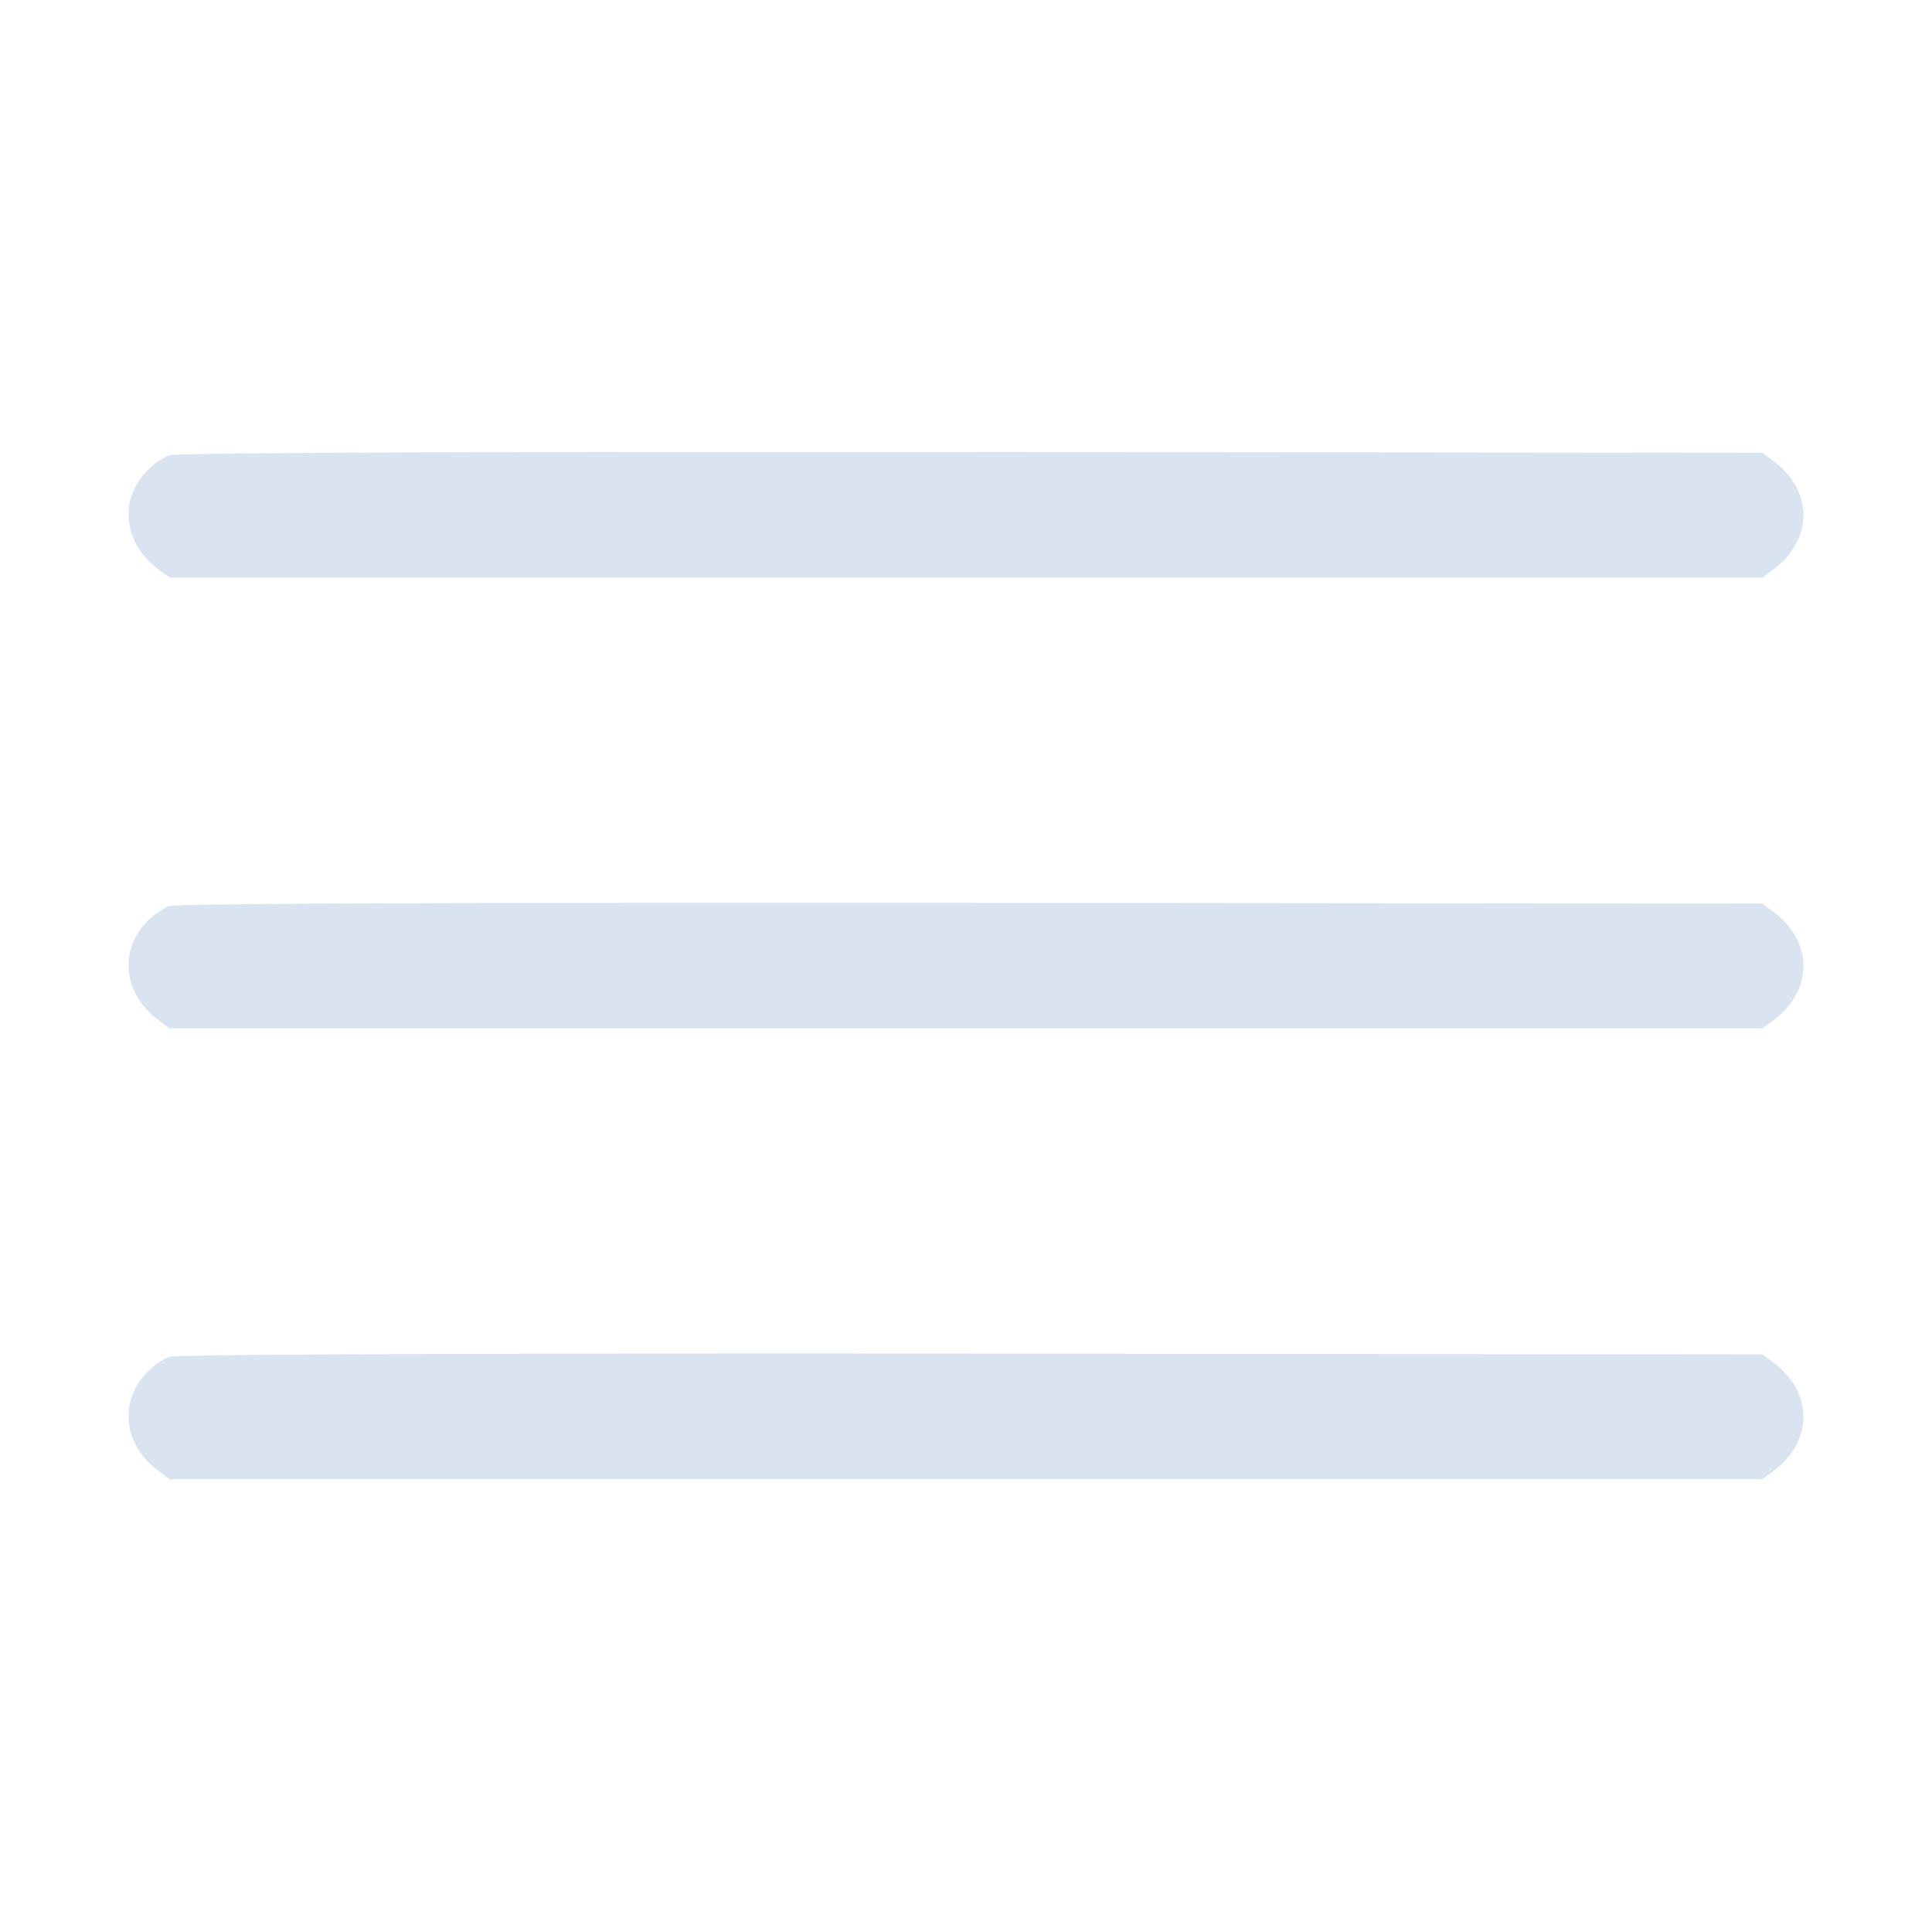
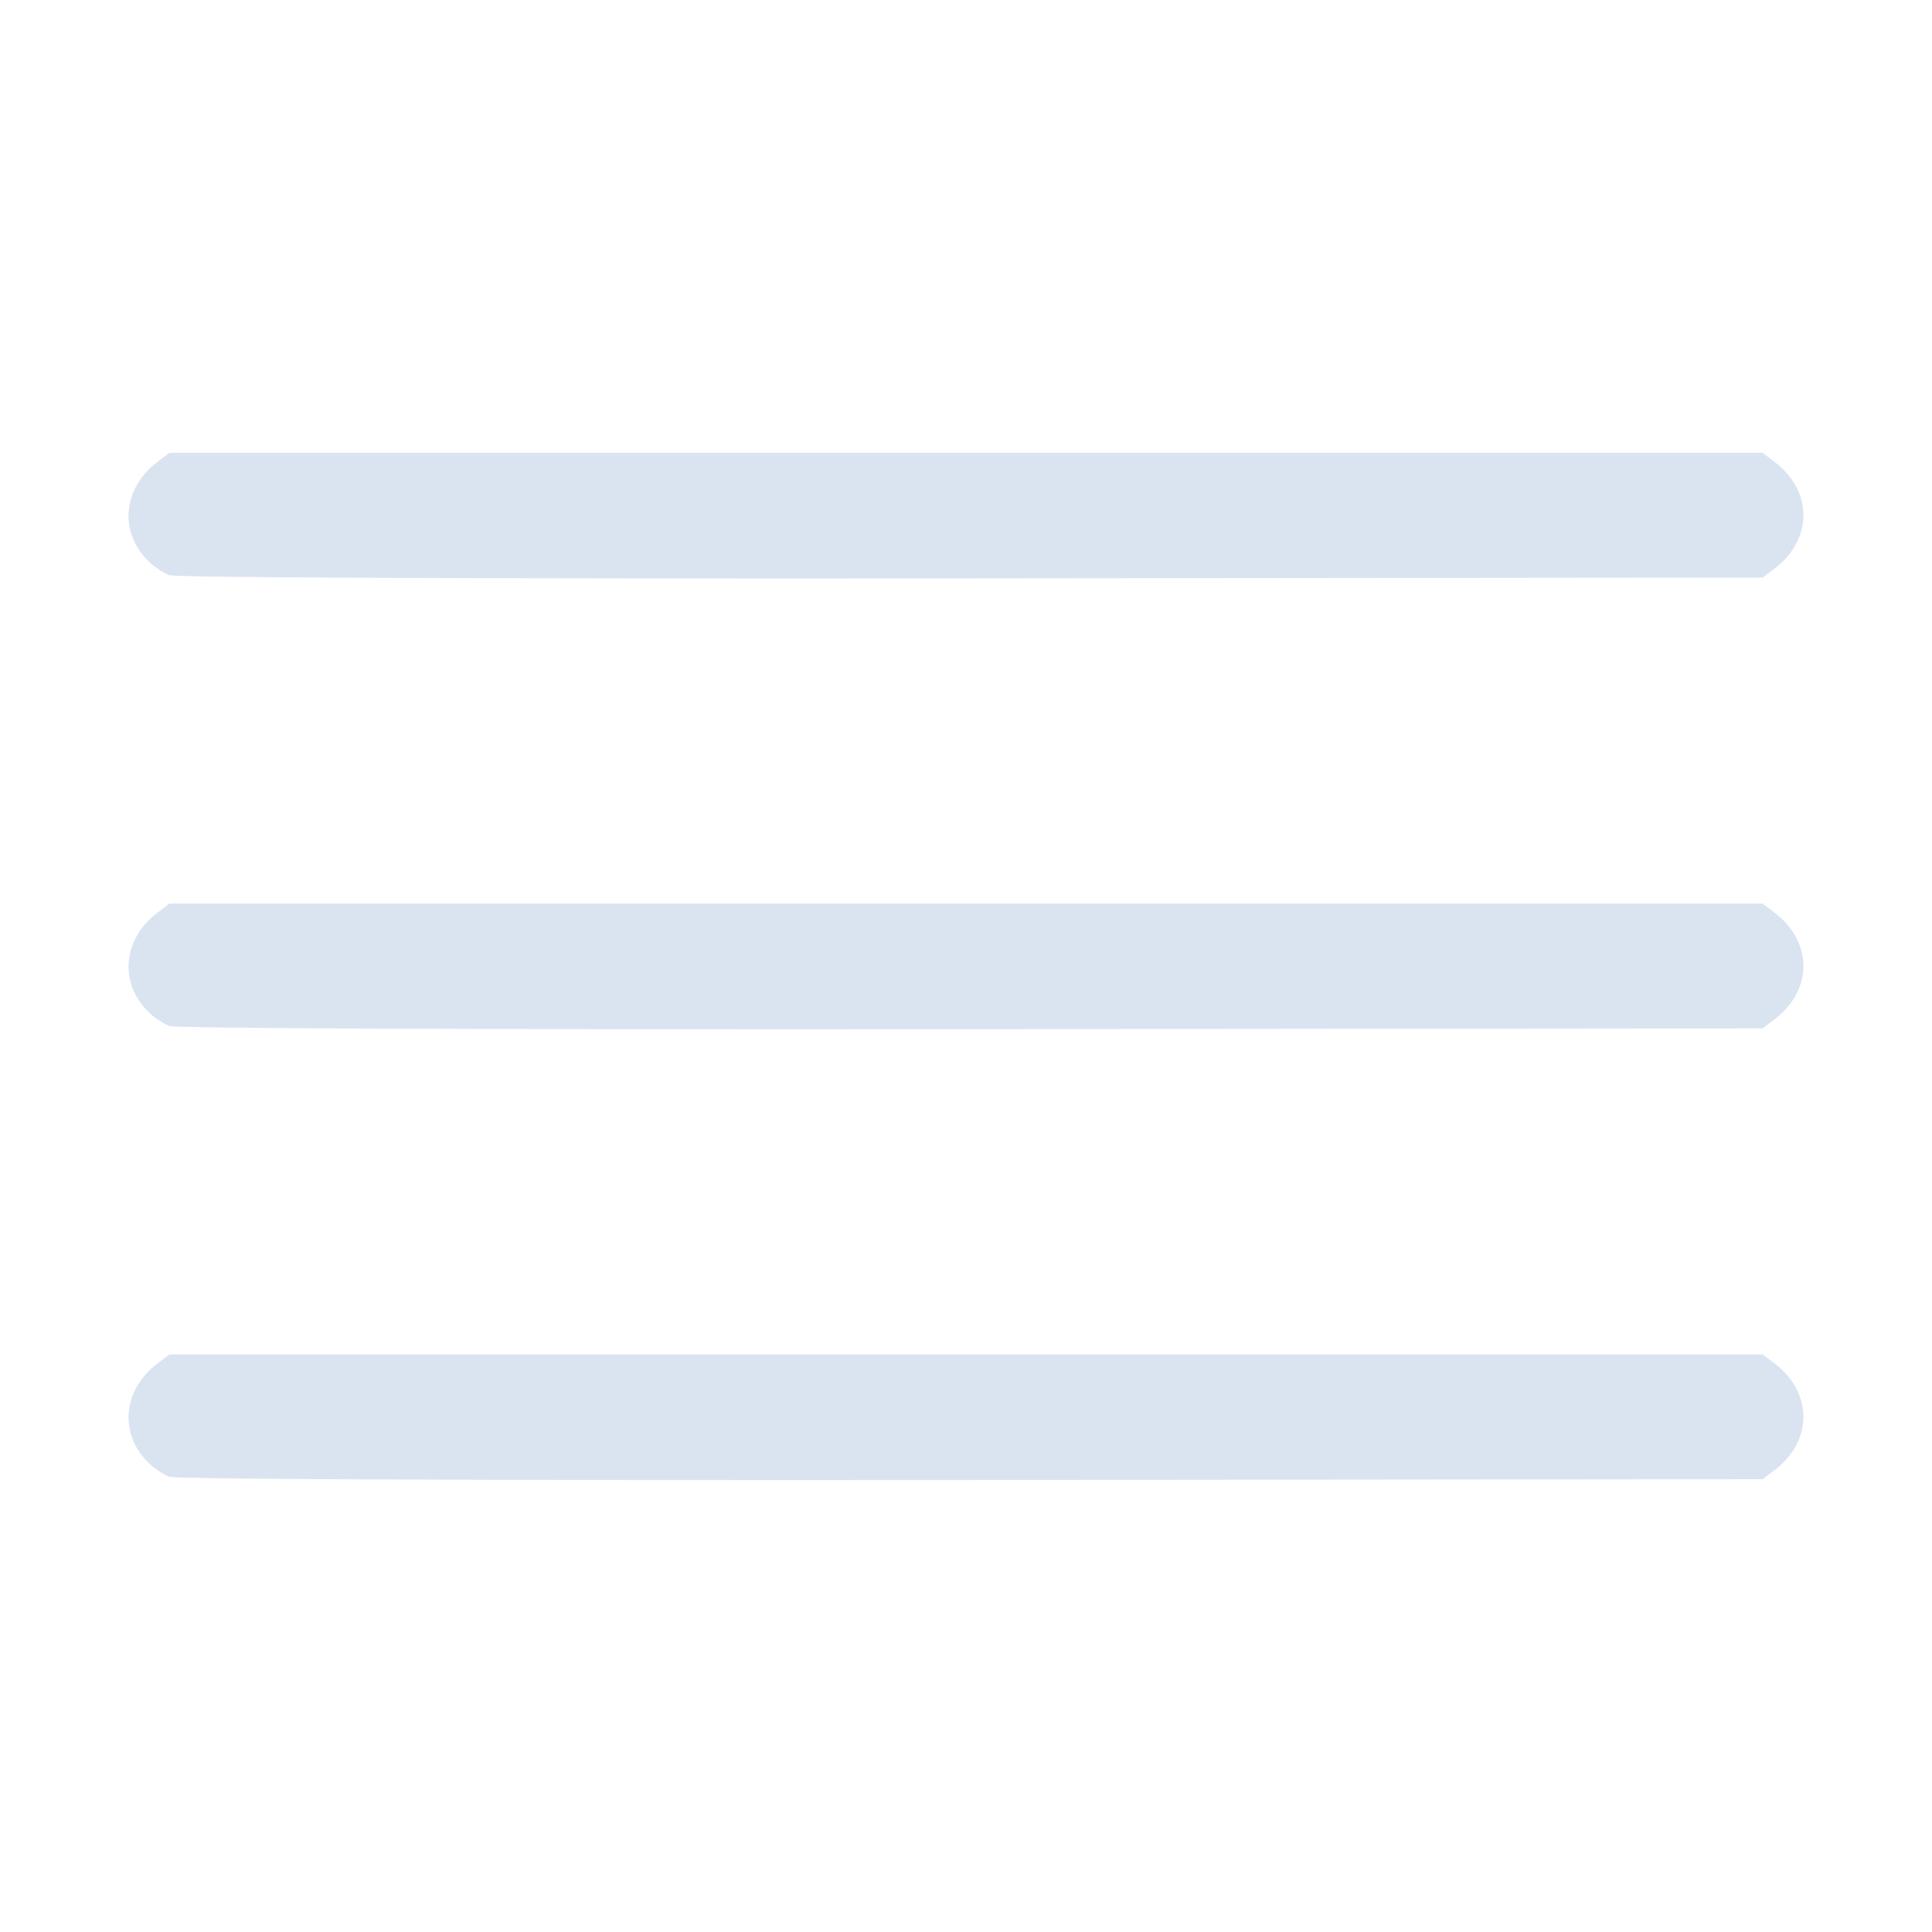
- <svg xmlns="http://www.w3.org/2000/svg" version="1.0" width="48px" height="48px" viewBox="0 0 4800 4800">
-   <g transform="scale(1,-1)" fill="hsl(214, 45%, 90%)" stroke="none">
-     <path d="M 420 -1131 c-14 -6 -36 -20 -48 -32 -78 -72 -68 -185 21 -251 l 28 -21 1979 0 1979 0 28 21 c98 73 98 195 0 268 l -28 21 -1967 2 c-1293 1 -1976 -2 -1992 -8 z" />
-     <path d="M 420 -2251 c-14 -6 -36 -20 -48 -32 -78 -72 -68 -185 21 -251 l 28 -21 1979 0 1979 0 28 21 c98 73 98 195 0 268 l -28 21 -1967 2 c-1293 1 -1976 -2 -1992 -8 z" />
-     <path d="M 420 -3371 c-14 -6 -36 -20 -48 -32 -78 -72 -68 -185 21 -251 l 28 -21 1979 0 1979 0 28 21 c98 73 98 195 0 268 l -28 21 -1967 2 c-1293 1 -1976 -2 -1992 -8 z" />
+ <svg xmlns="http://www.w3.org/2000/svg" version="1.0" width="480px" height="480px" viewBox="0 0 4800 4800">
+   <g fill="hsl(214, 45%, 90%)" stroke="none">
+     <path d="M 420 1429 c -14 -6 -36 -20 -48 -32 -78 -72 -68 -185 21 -251 l 28 -21 1979 0 1979 0 28 21 c 98 73 98 195 0 268 l -28 21 -1967 2 c -1293 1 -1976 -2 -1992 -8 z" />
+     <path d="M 420 2549 c -14 -6 -36 -20 -48 -32 -78 -72 -68 -185 21 -251 l 28 -21 1979 0 1979 0 28 21 c 98 73 98 195 0 268 l -28 21 -1967 2 c -1293 1 -1976 -2 -1992 -8 z" />
+     <path d="M 420 3669 c -14 -6 -36 -20 -48 -32 -78 -72 -68 -185 21 -251 l 28 -21 1979 0 1979 0 28 21 c 98 73 98 195 0 268 l -28 21 -1967 2 c -1293 1 -1976 -2 -1992 -8 z" />
  </g>
</svg>
